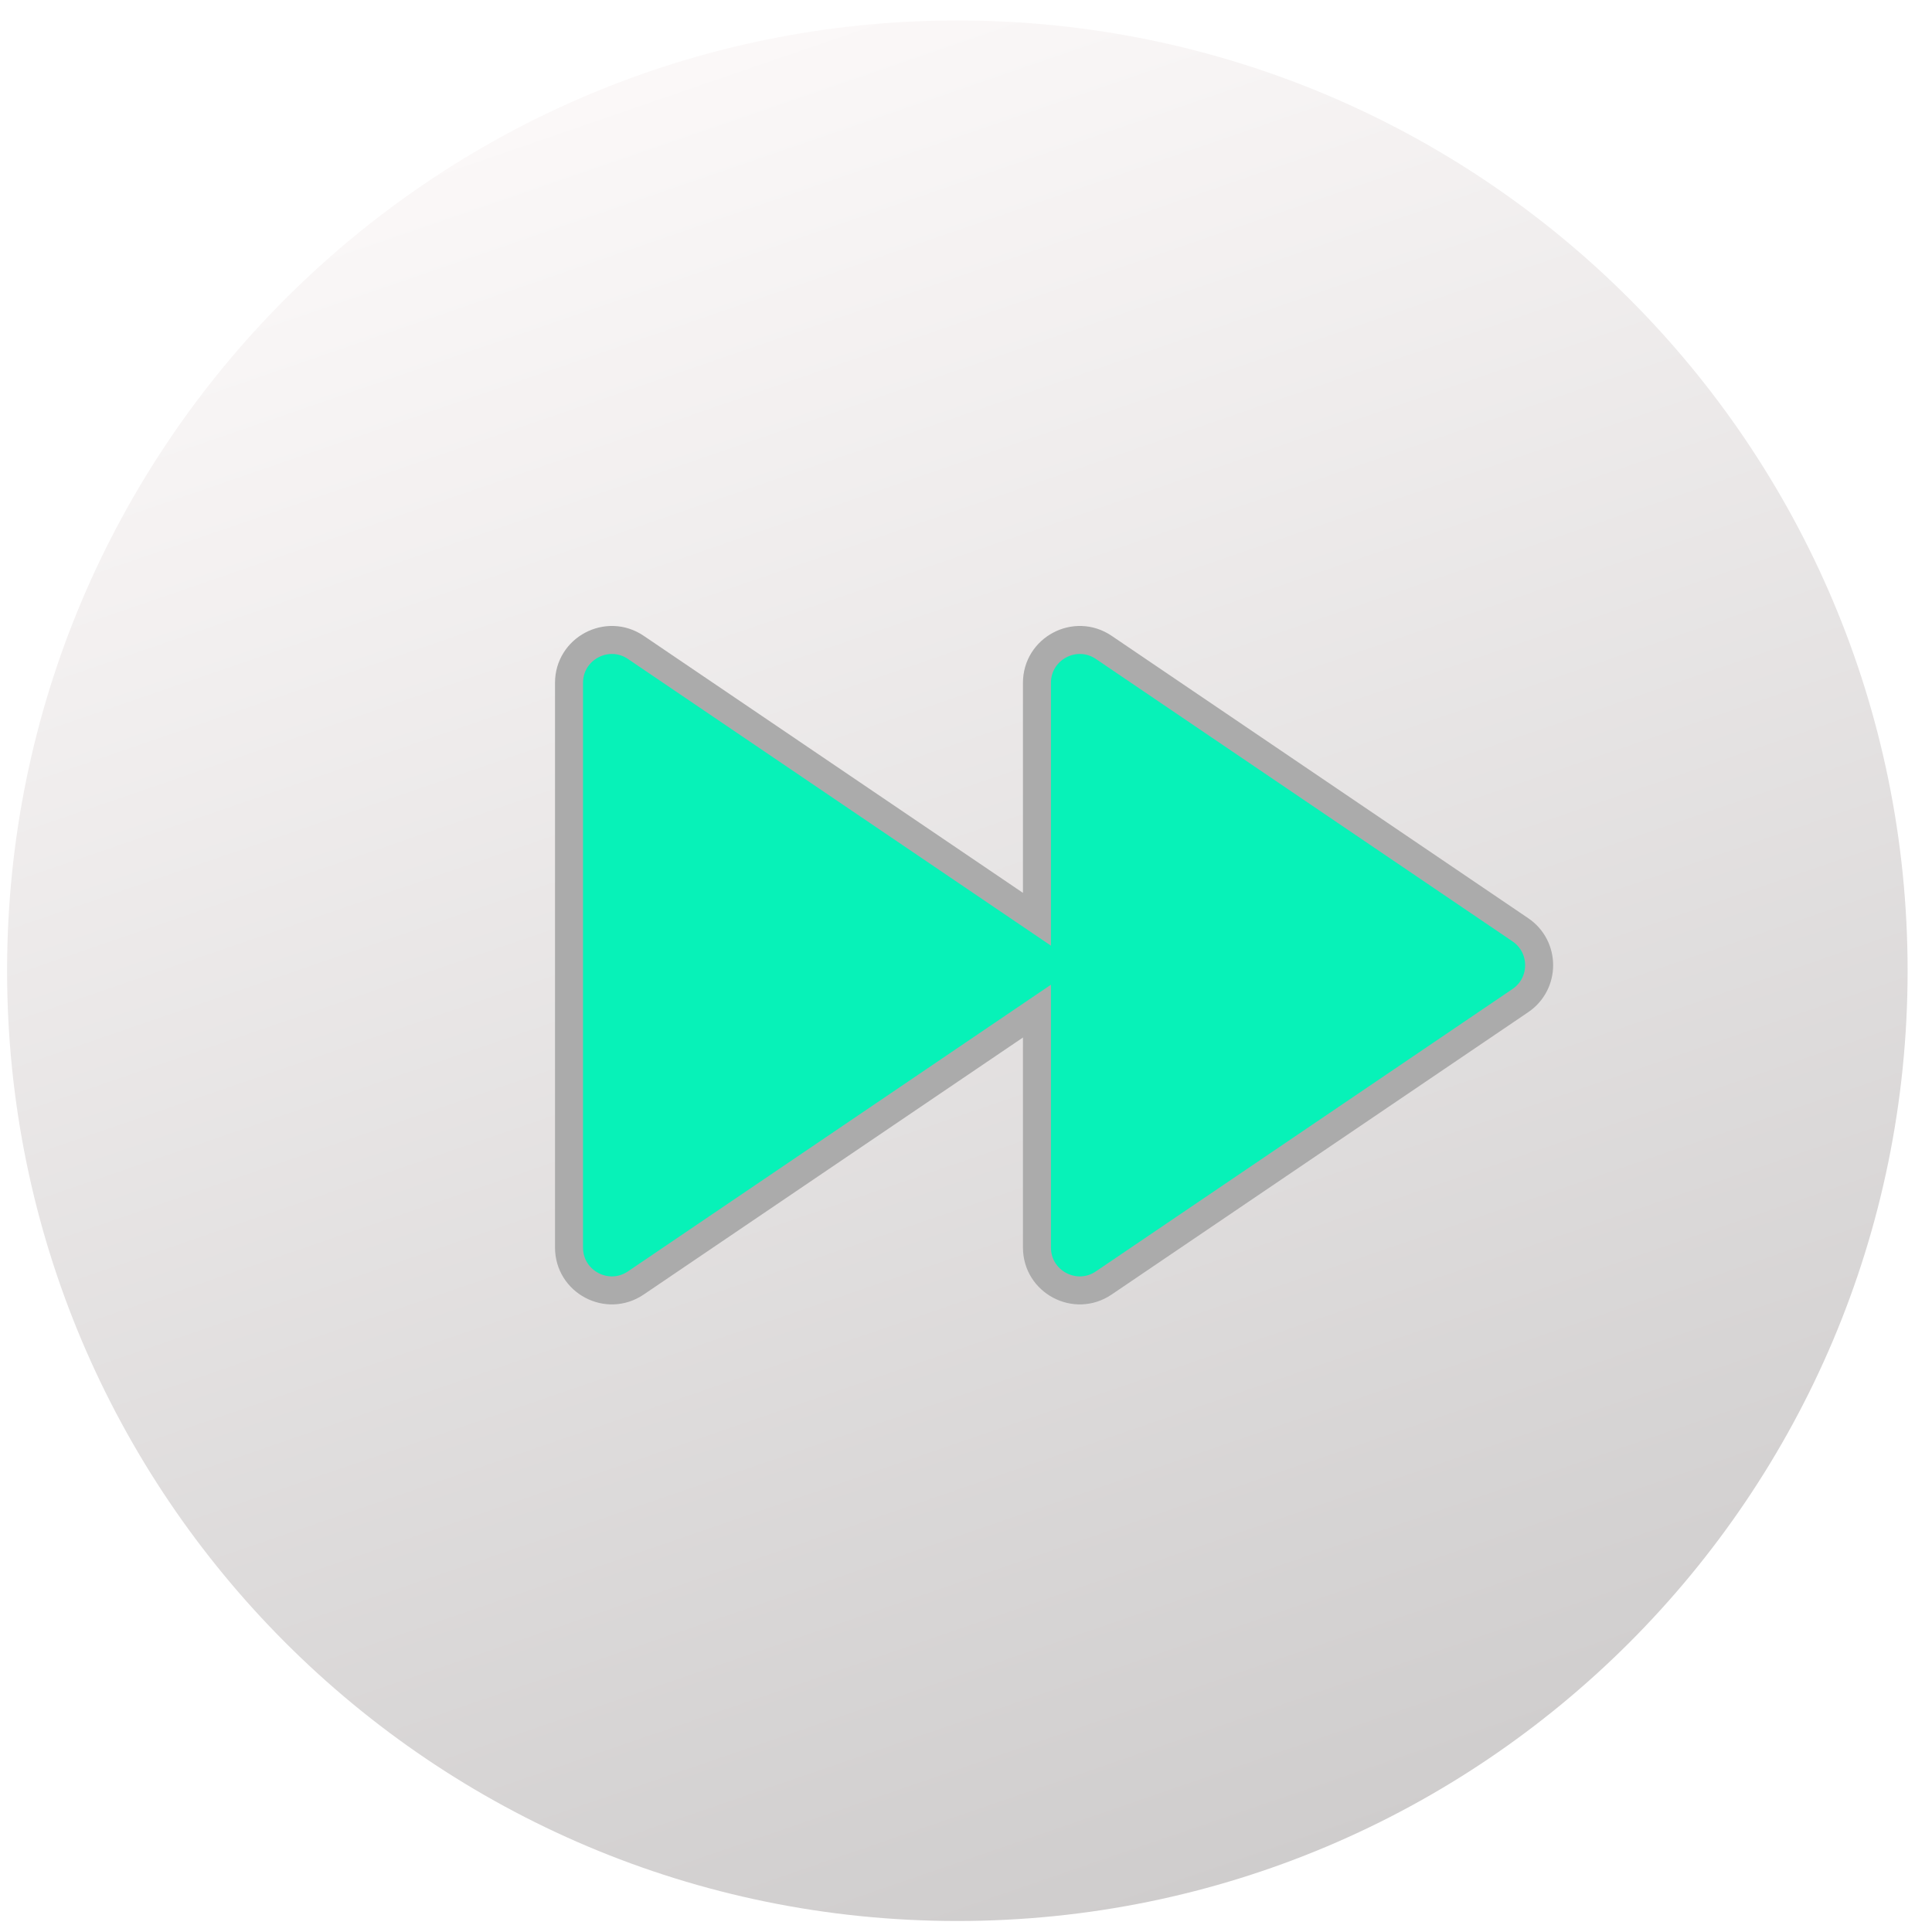
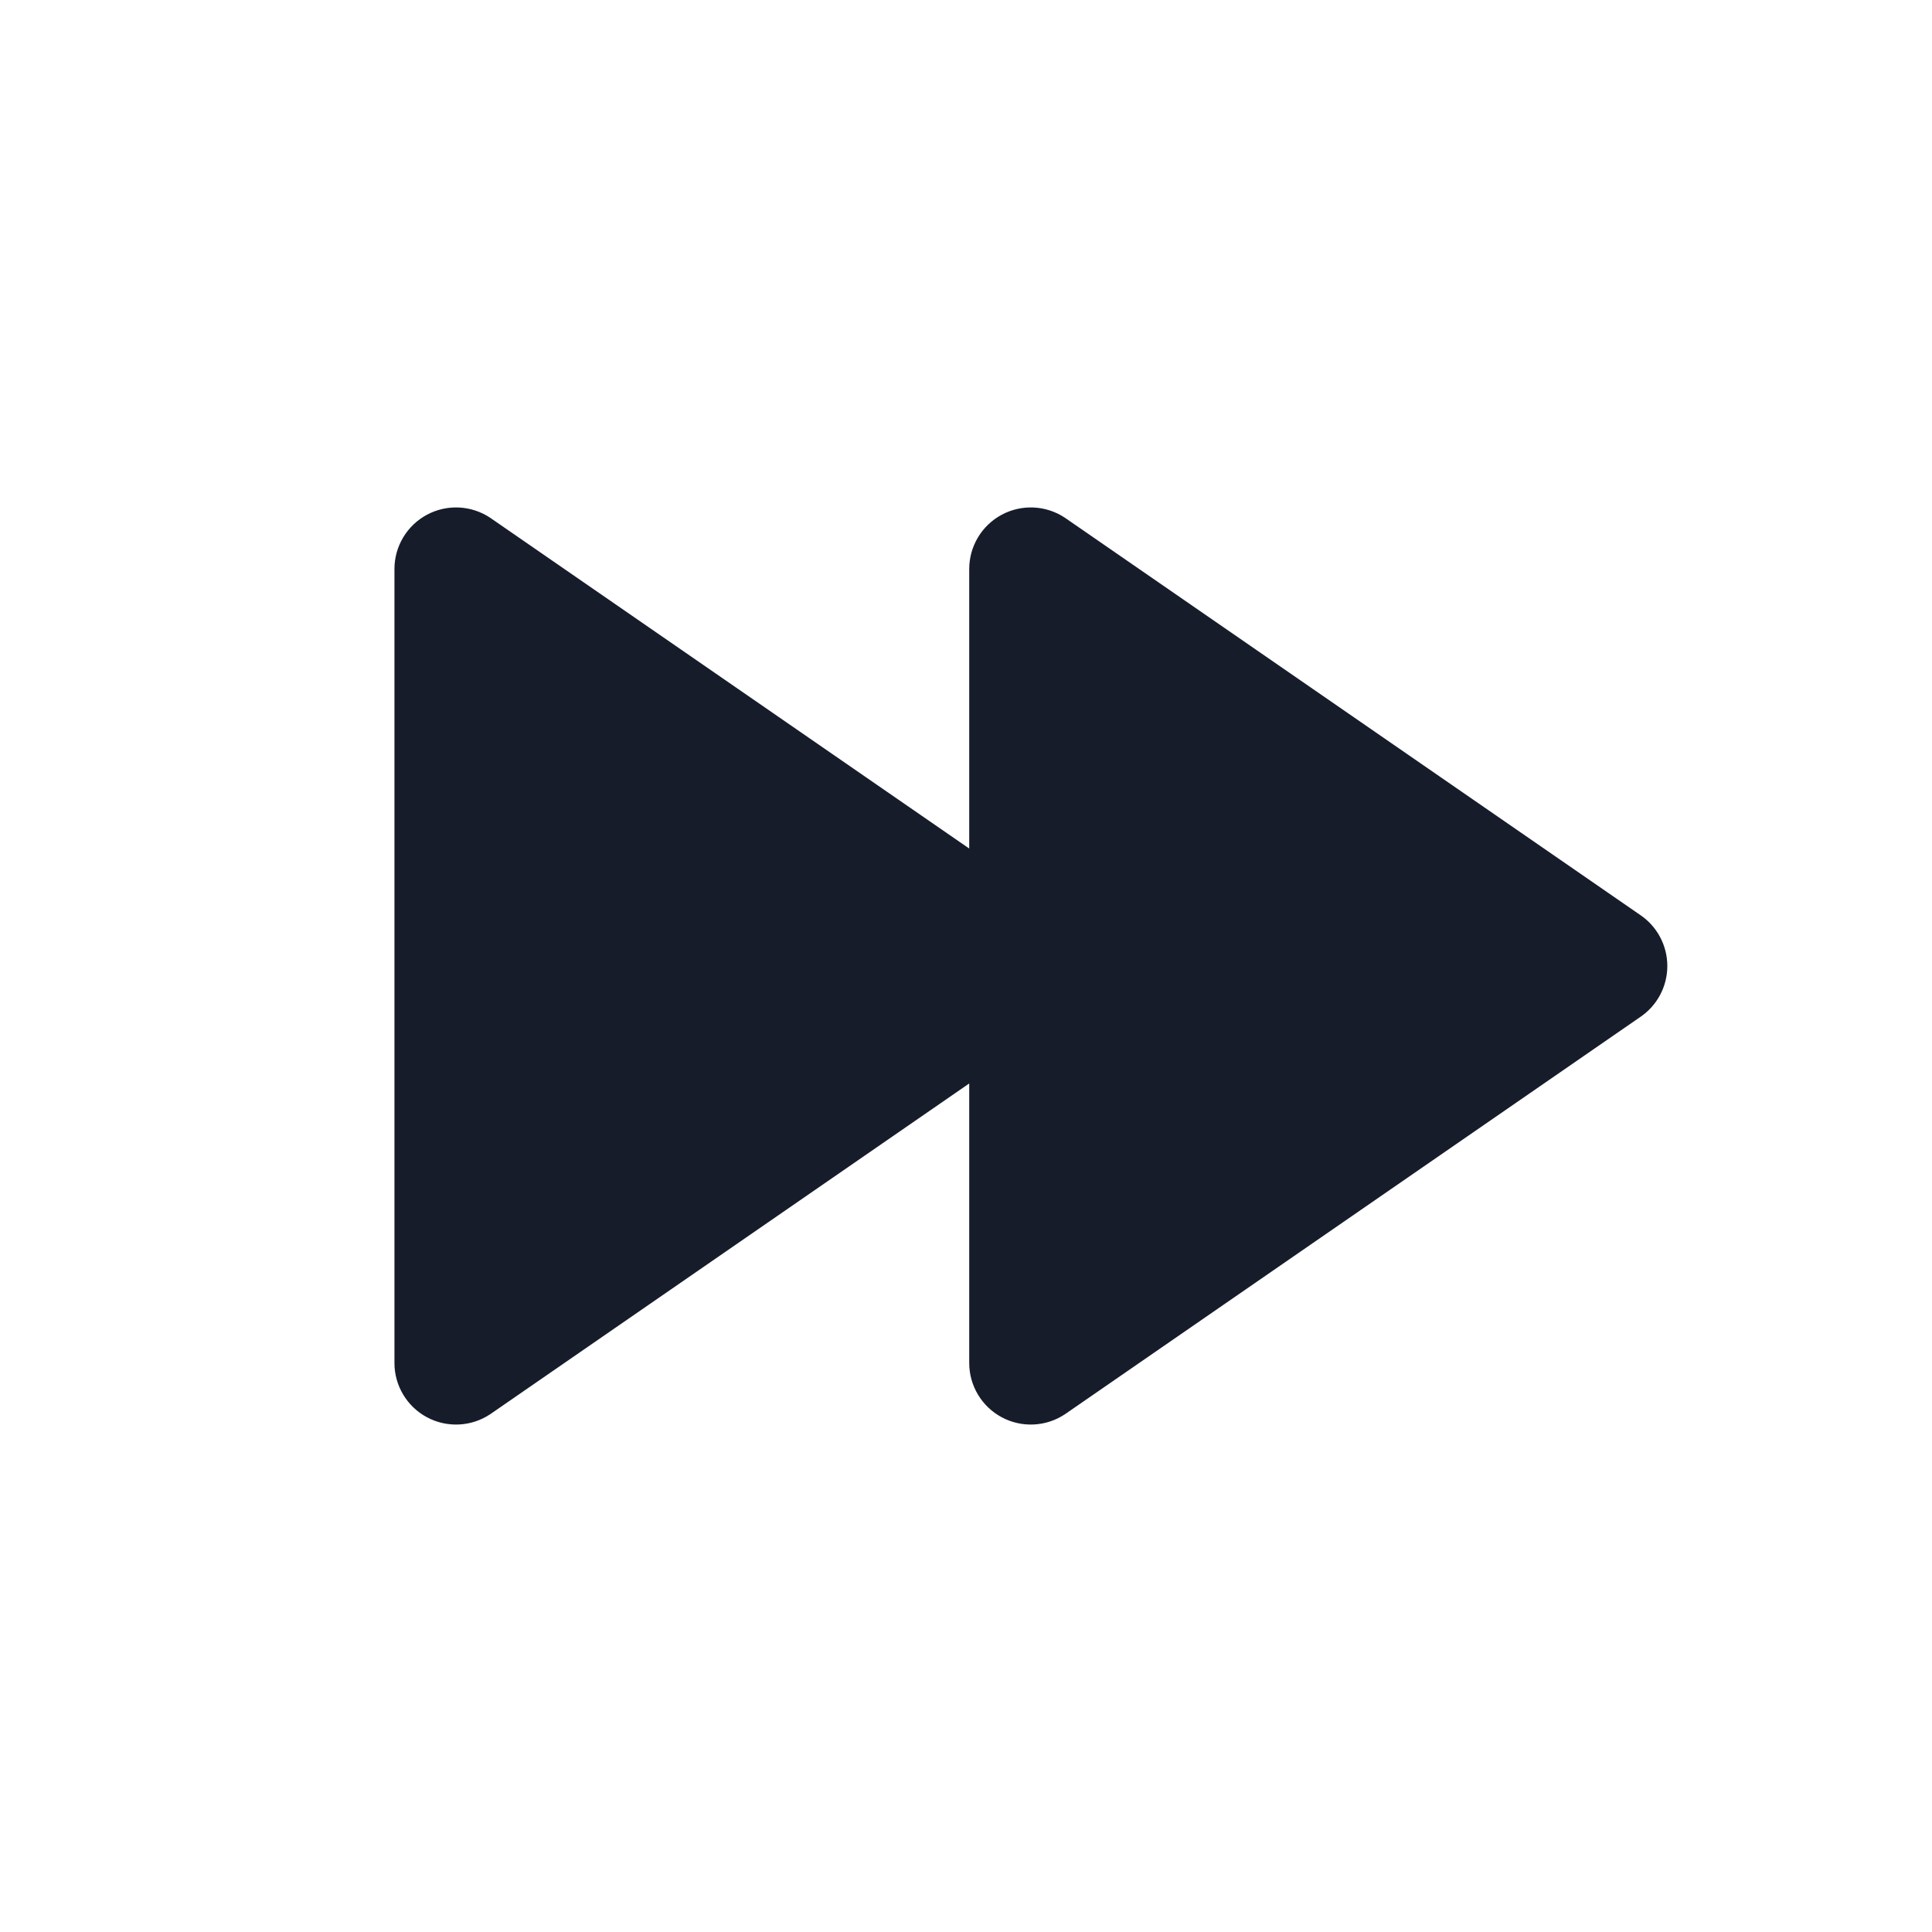
- <svg xmlns="http://www.w3.org/2000/svg" width="69" height="69" viewBox="0 0 69 69" fill="none">
-   <circle cx="34.191" cy="34.669" r="33.938" fill="url(#paint0_linear_2076_253)" />
-   <path d="M37.034 36.111V44.555C37.034 45.781 38.405 46.508 39.42 45.82L54.298 35.736C55.193 35.13 55.193 33.812 54.298 33.206L39.42 23.121C38.405 22.434 37.034 23.161 37.034 24.387V32.831L22.708 23.121C21.693 22.434 20.322 23.161 20.322 24.387L20.322 44.555C20.322 45.781 21.693 46.508 22.708 45.82L37.034 36.111Z" fill="#07F2B8" stroke="#ABABAB" />
-   <defs>
-     <linearGradient id="paint0_linear_2076_253" x1="22.569" y1="3.056" x2="45.116" y2="68.606" gradientUnits="userSpaceOnUse">
-       <stop stop-color="#FBF8F8" />
-       <stop offset="1" stop-color="#CECCCC" />
-     </linearGradient>
-   </defs>
+ <svg xmlns="http://www.w3.org/2000/svg" width="24" height="24" viewBox="0 0 24 24" fill="none">
+   <g fill="#171C2B" transform="translate(1.5 1.8) scale(.85)">
+     <path d="M4 6.2v11.6a.9.9 0 0 0 1.4.75l8.4-5.8a.9.9 0 0 0 0-1.5L5.4 5.45A.9.9 0 0 0 4 6.2z" />
+     <path d="M4 6.2v11.6a.9.9 0 0 0 1.4.75l8.4-5.8a.9.9 0 0 0 0-1.5L5.4 5.45A.9.9 0 0 0 4 6.2z" transform="translate(8.4 0)" />
+   </g>
</svg>
